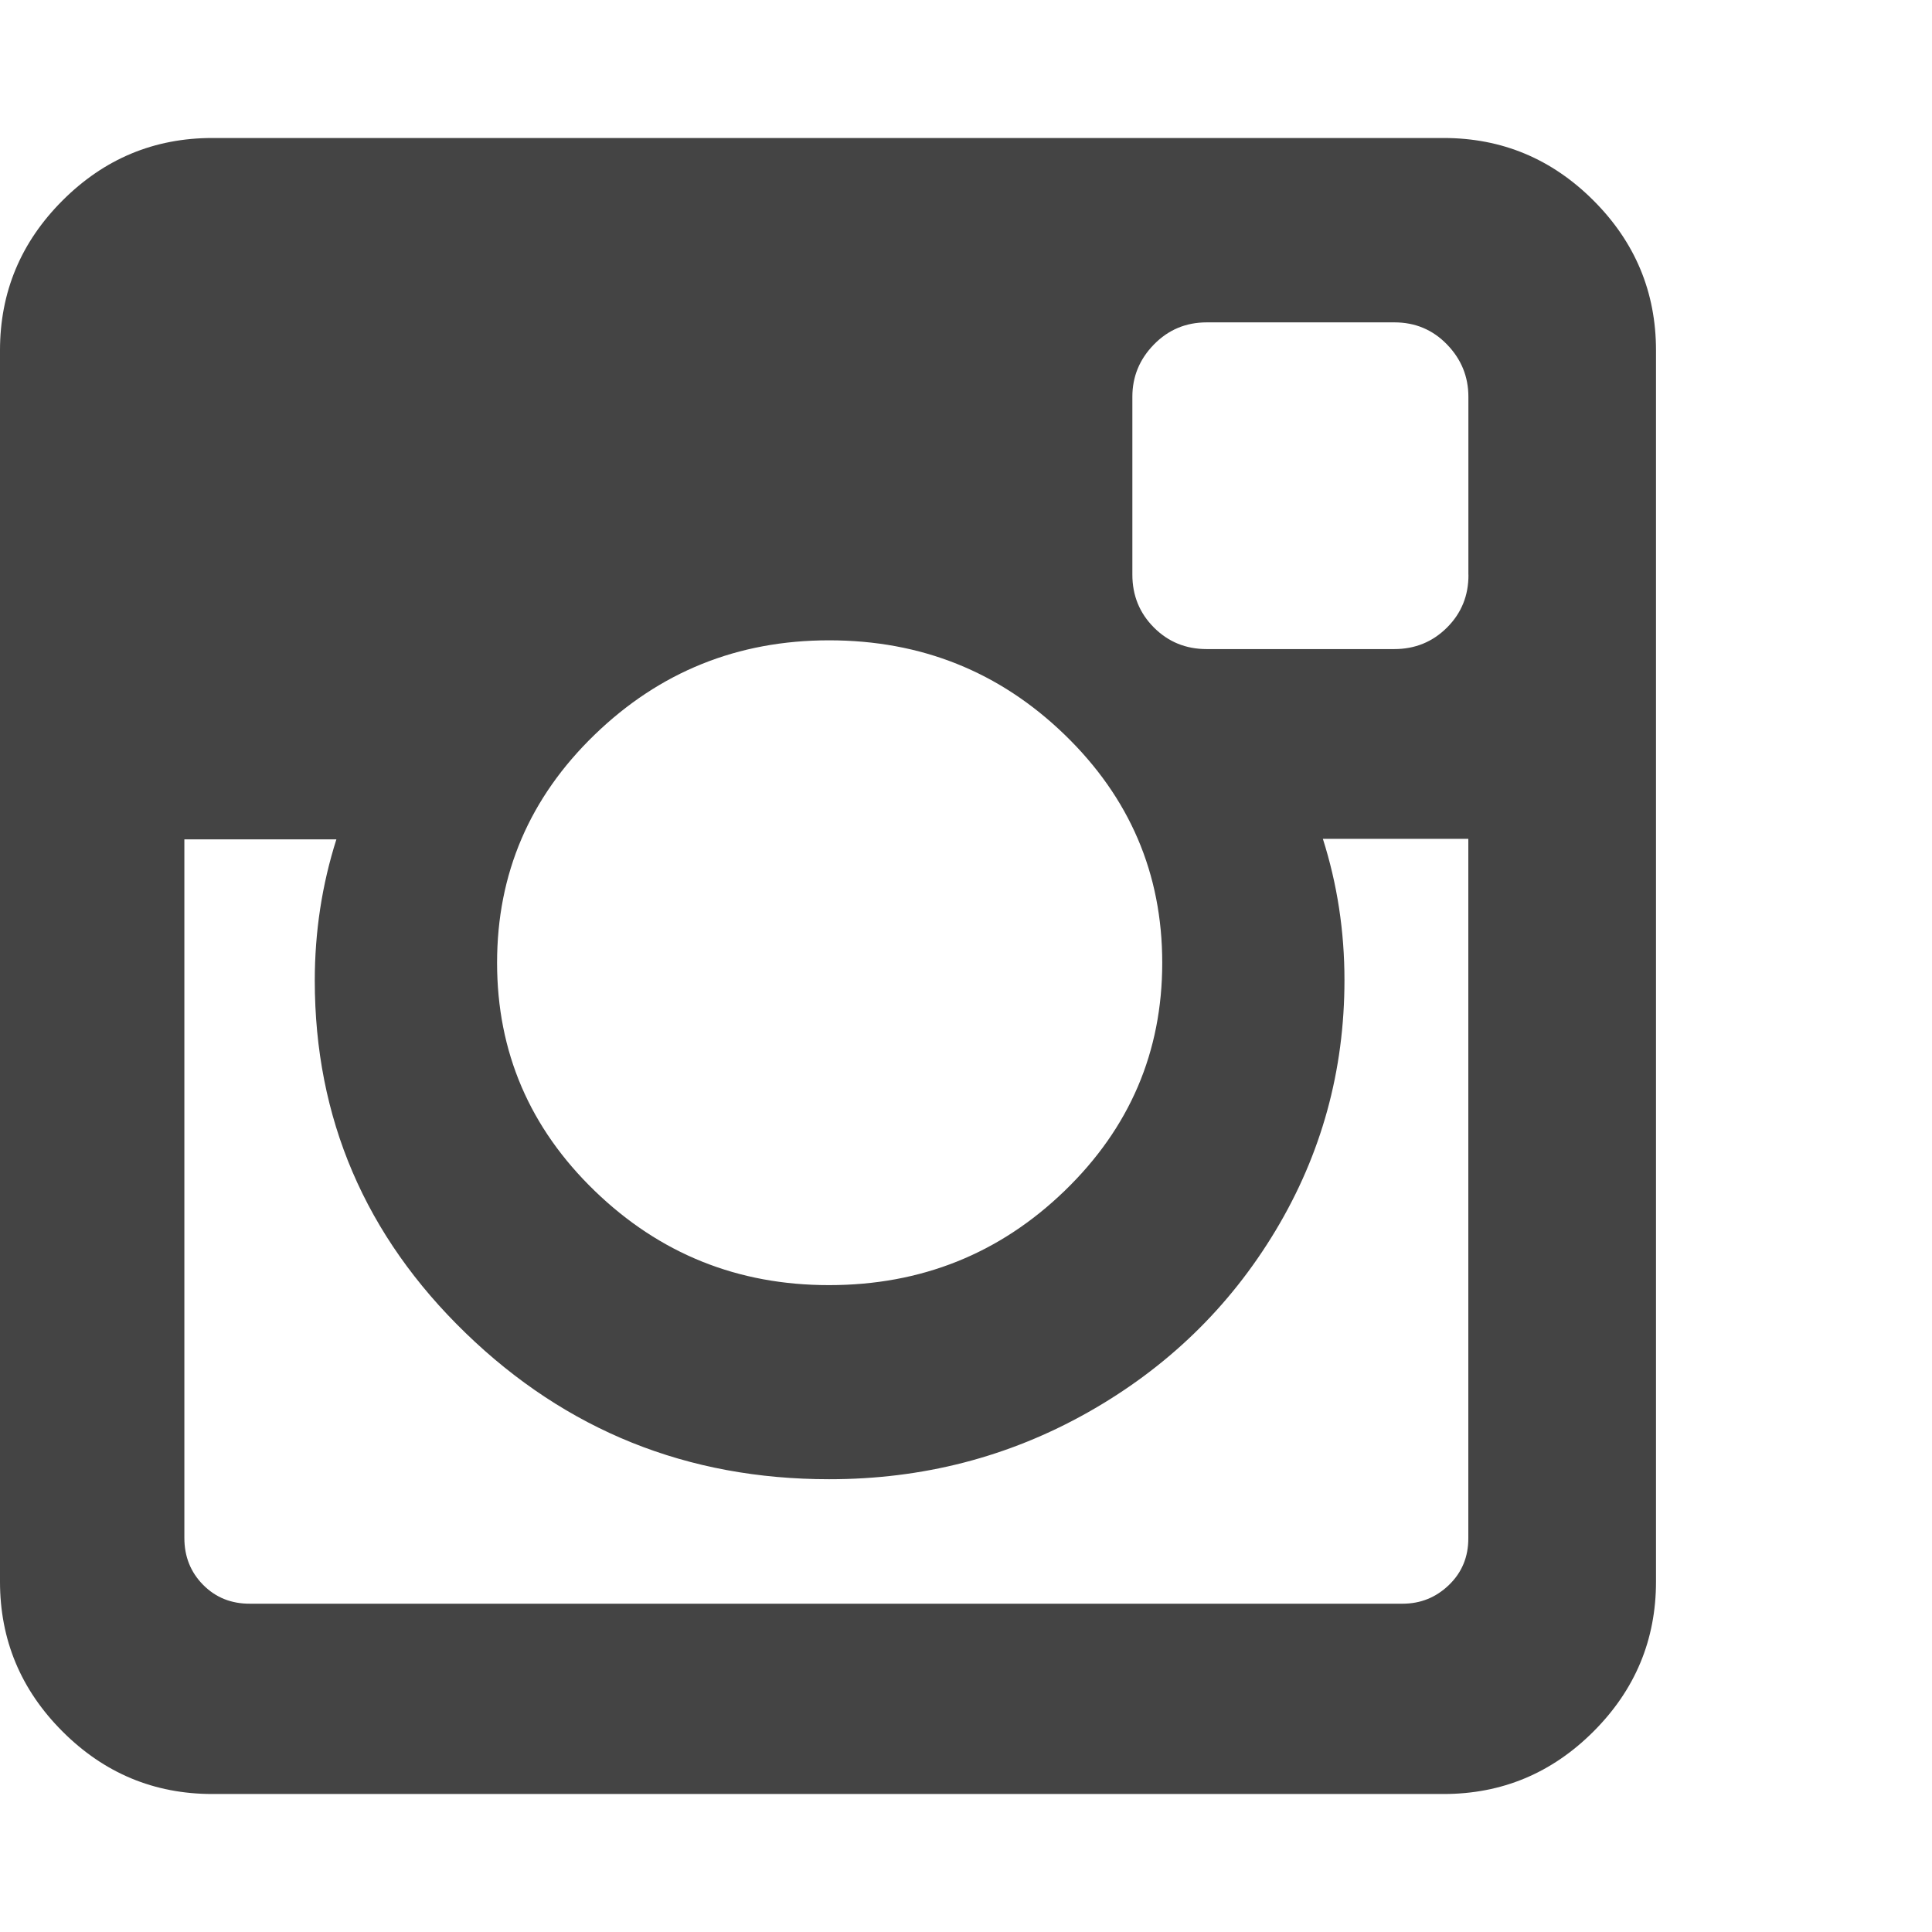
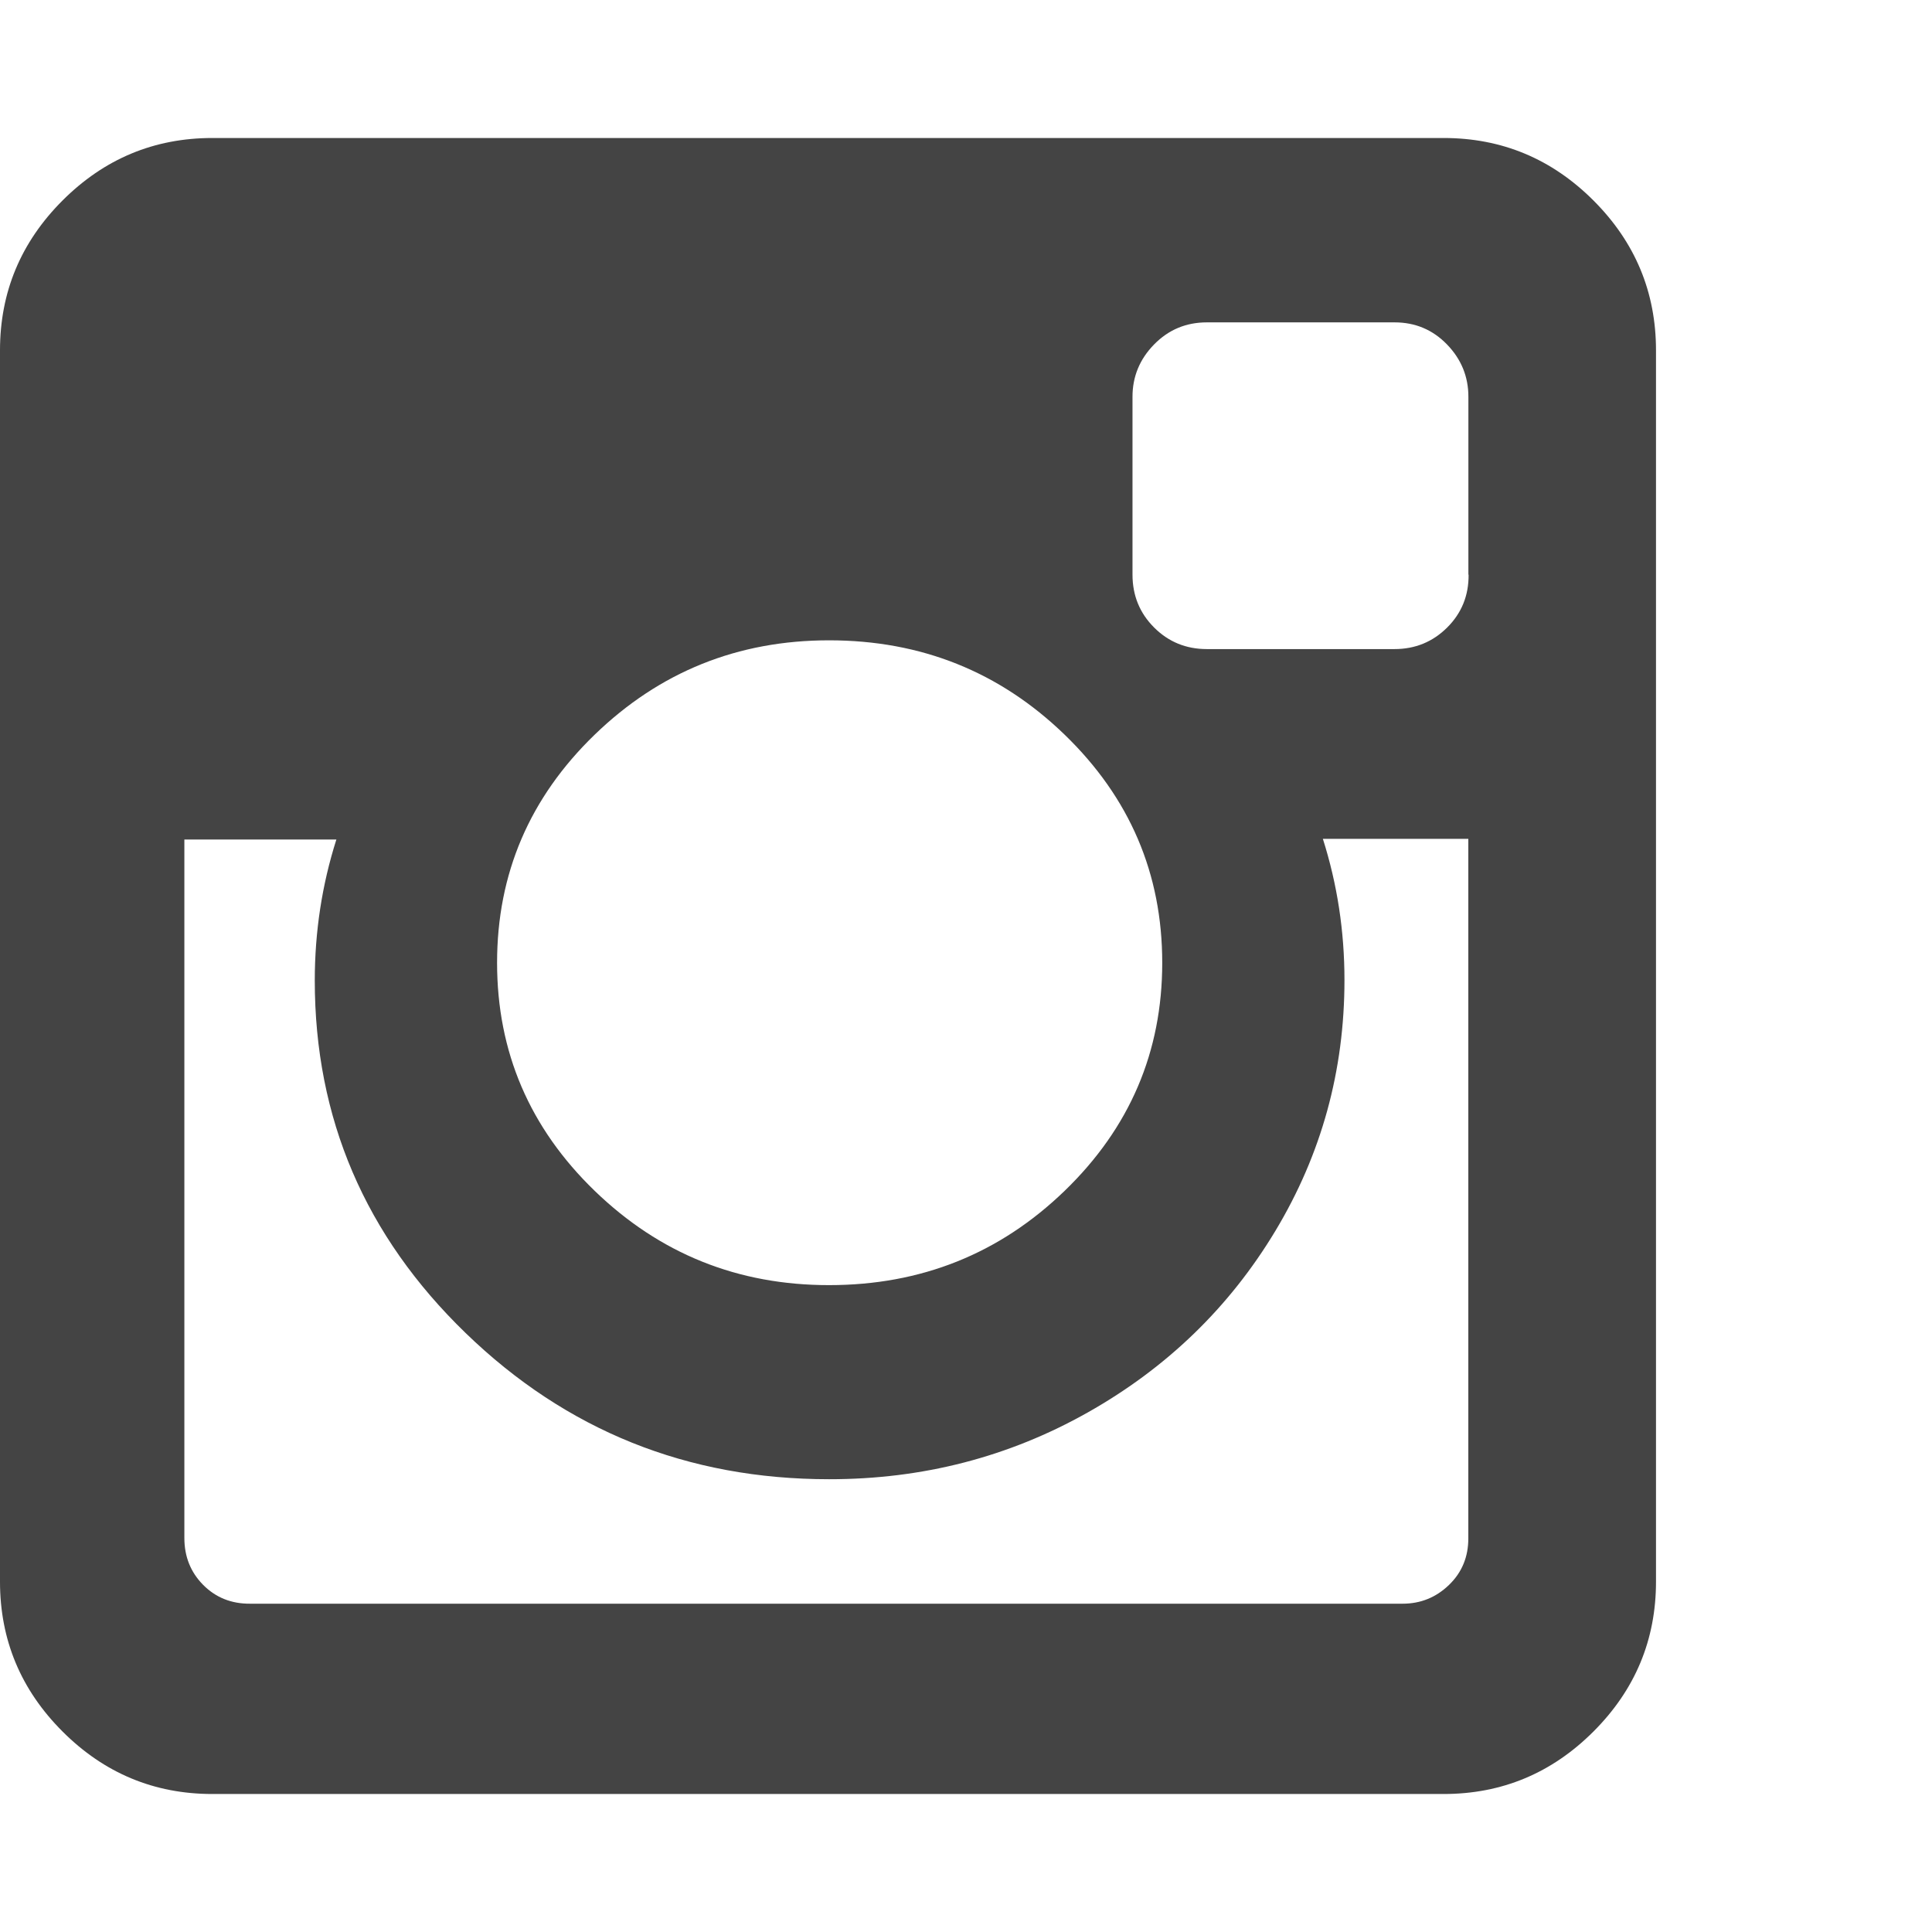
<svg xmlns="http://www.w3.org/2000/svg" width="28" height="28" viewBox="0 0 28 28">
-   <path fill="#444" d="M21.28 22.28V12.157h-2.108q.313.984.313 2.047 0 1.97-1 3.633t-2.72 2.633-3.75.968q-3.077 0-5.265-2.117t-2.188-5.11q0-1.06.313-2.046H2.672V22.29q0 .405.273.68t.68.272h16.703q.39 0 .672-.272t.28-.68zm-4.436-8.327q0-1.937-1.414-3.305T12.016 9.28q-1.984 0-3.398 1.368t-1.414 3.305 1.414 3.305 3.398 1.367q2 0 3.414-1.367t1.414-3.305zm4.437-5.625V5.75q0-.438-.31-.758t-.762-.32h-2.72q-.452 0-.765.32t-.313.758v2.578q0 .453.312.766t.764.313h2.72q.452 0 .765-.313t.31-.766zM24 5.078v17.844q0 1.266-.906 2.172T20.922 26H3.078q-1.266 0-2.172-.906T0 22.922V5.078q0-1.266.906-2.172T3.078 2h17.844q1.266 0 2.172.906T24 5.078z" />
+   <path fill="#444" d="M21.28 22.28V12.157h-2.108q.313.984.313 2.047 0 1.97-1 3.633t-2.72 2.633-3.75.968q-3.077 0-5.265-2.117t-2.188-5.11q0-1.06.313-2.044H2.672V22.29q0 .405.273.68t.68.272h16.703q.39 0 .672-.272t.28-.68zm-4.436-8.327q0-1.937-1.414-3.305T12.016 9.28q-1.984 0-3.398 1.368t-1.414 3.305 1.414 3.305 3.398 1.367q2 0 3.414-1.367t1.414-3.305zm4.437-5.625V5.75q0-.438-.31-.758t-.76-.32h-2.72q-.452 0-.765.32t-.313.758v2.578q0 .453.313.766t.764.313h2.72q.45 0 .764-.313t.31-.766zM24 5.078v17.844q0 1.266-.906 2.172T20.922 26H3.078q-1.266 0-2.172-.906T0 22.922V5.078q0-1.266.906-2.172T3.078 2h17.844q1.266 0 2.172.906T24 5.078z" />
</svg>
